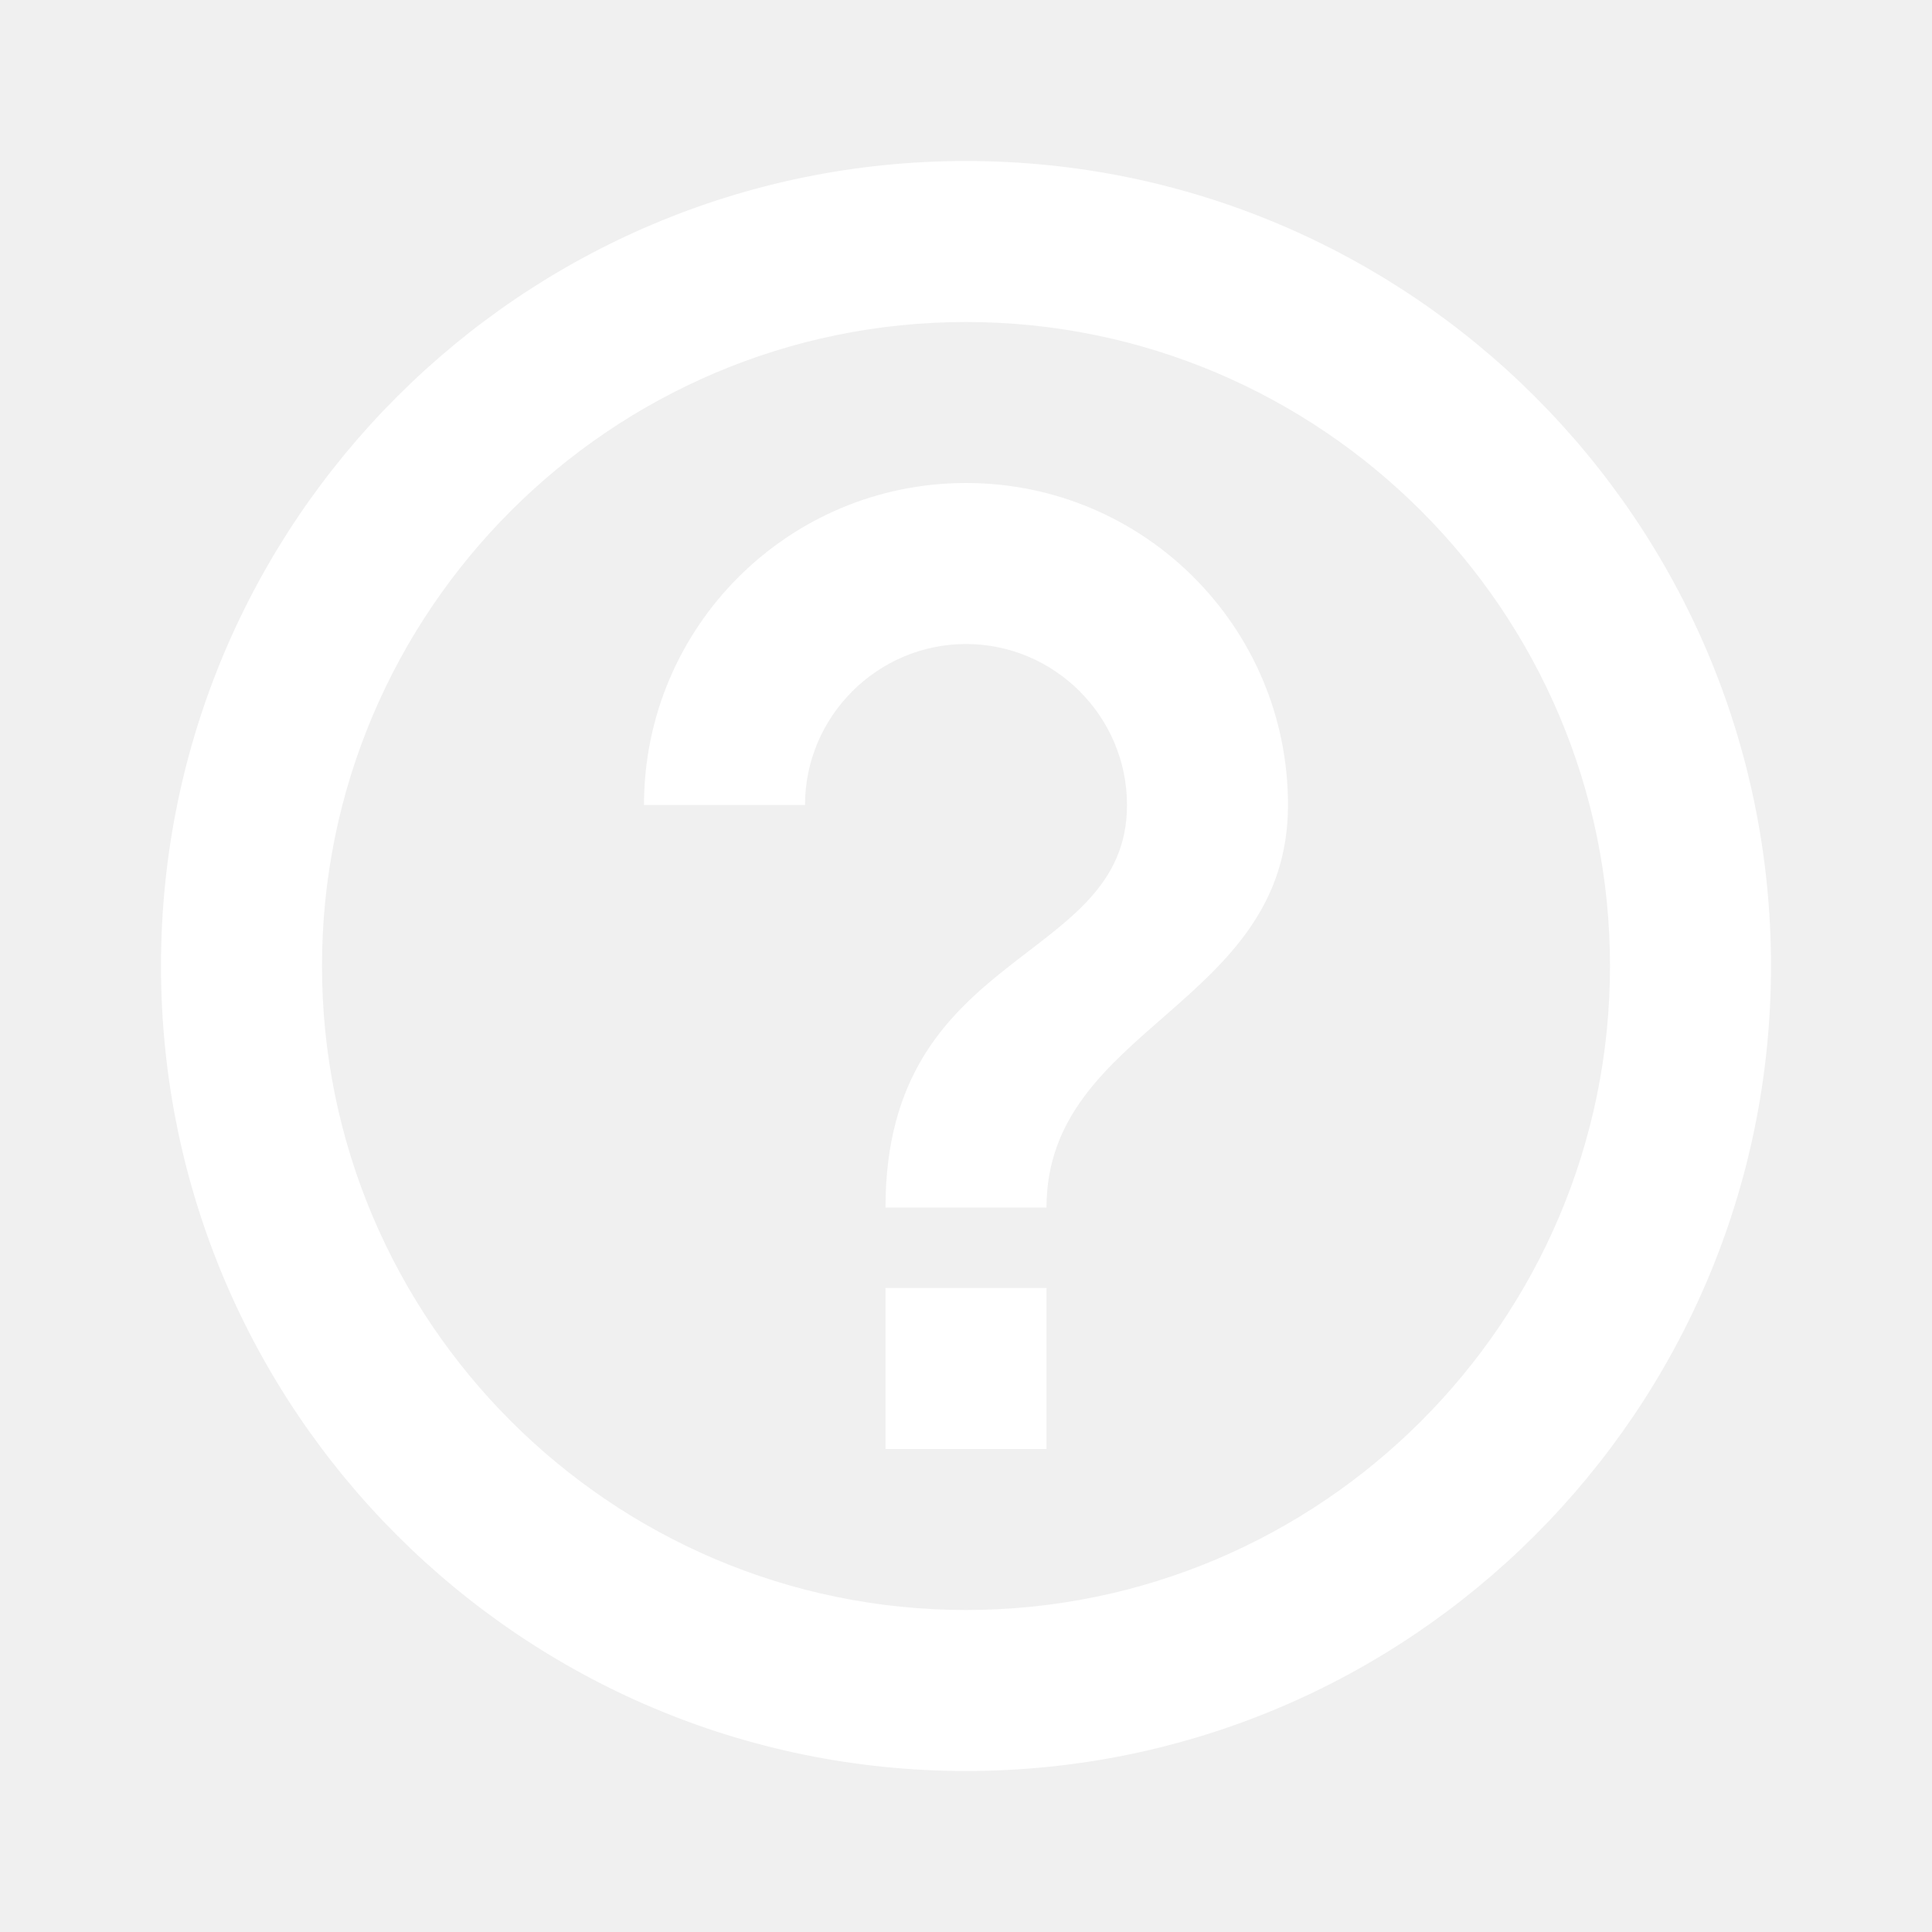
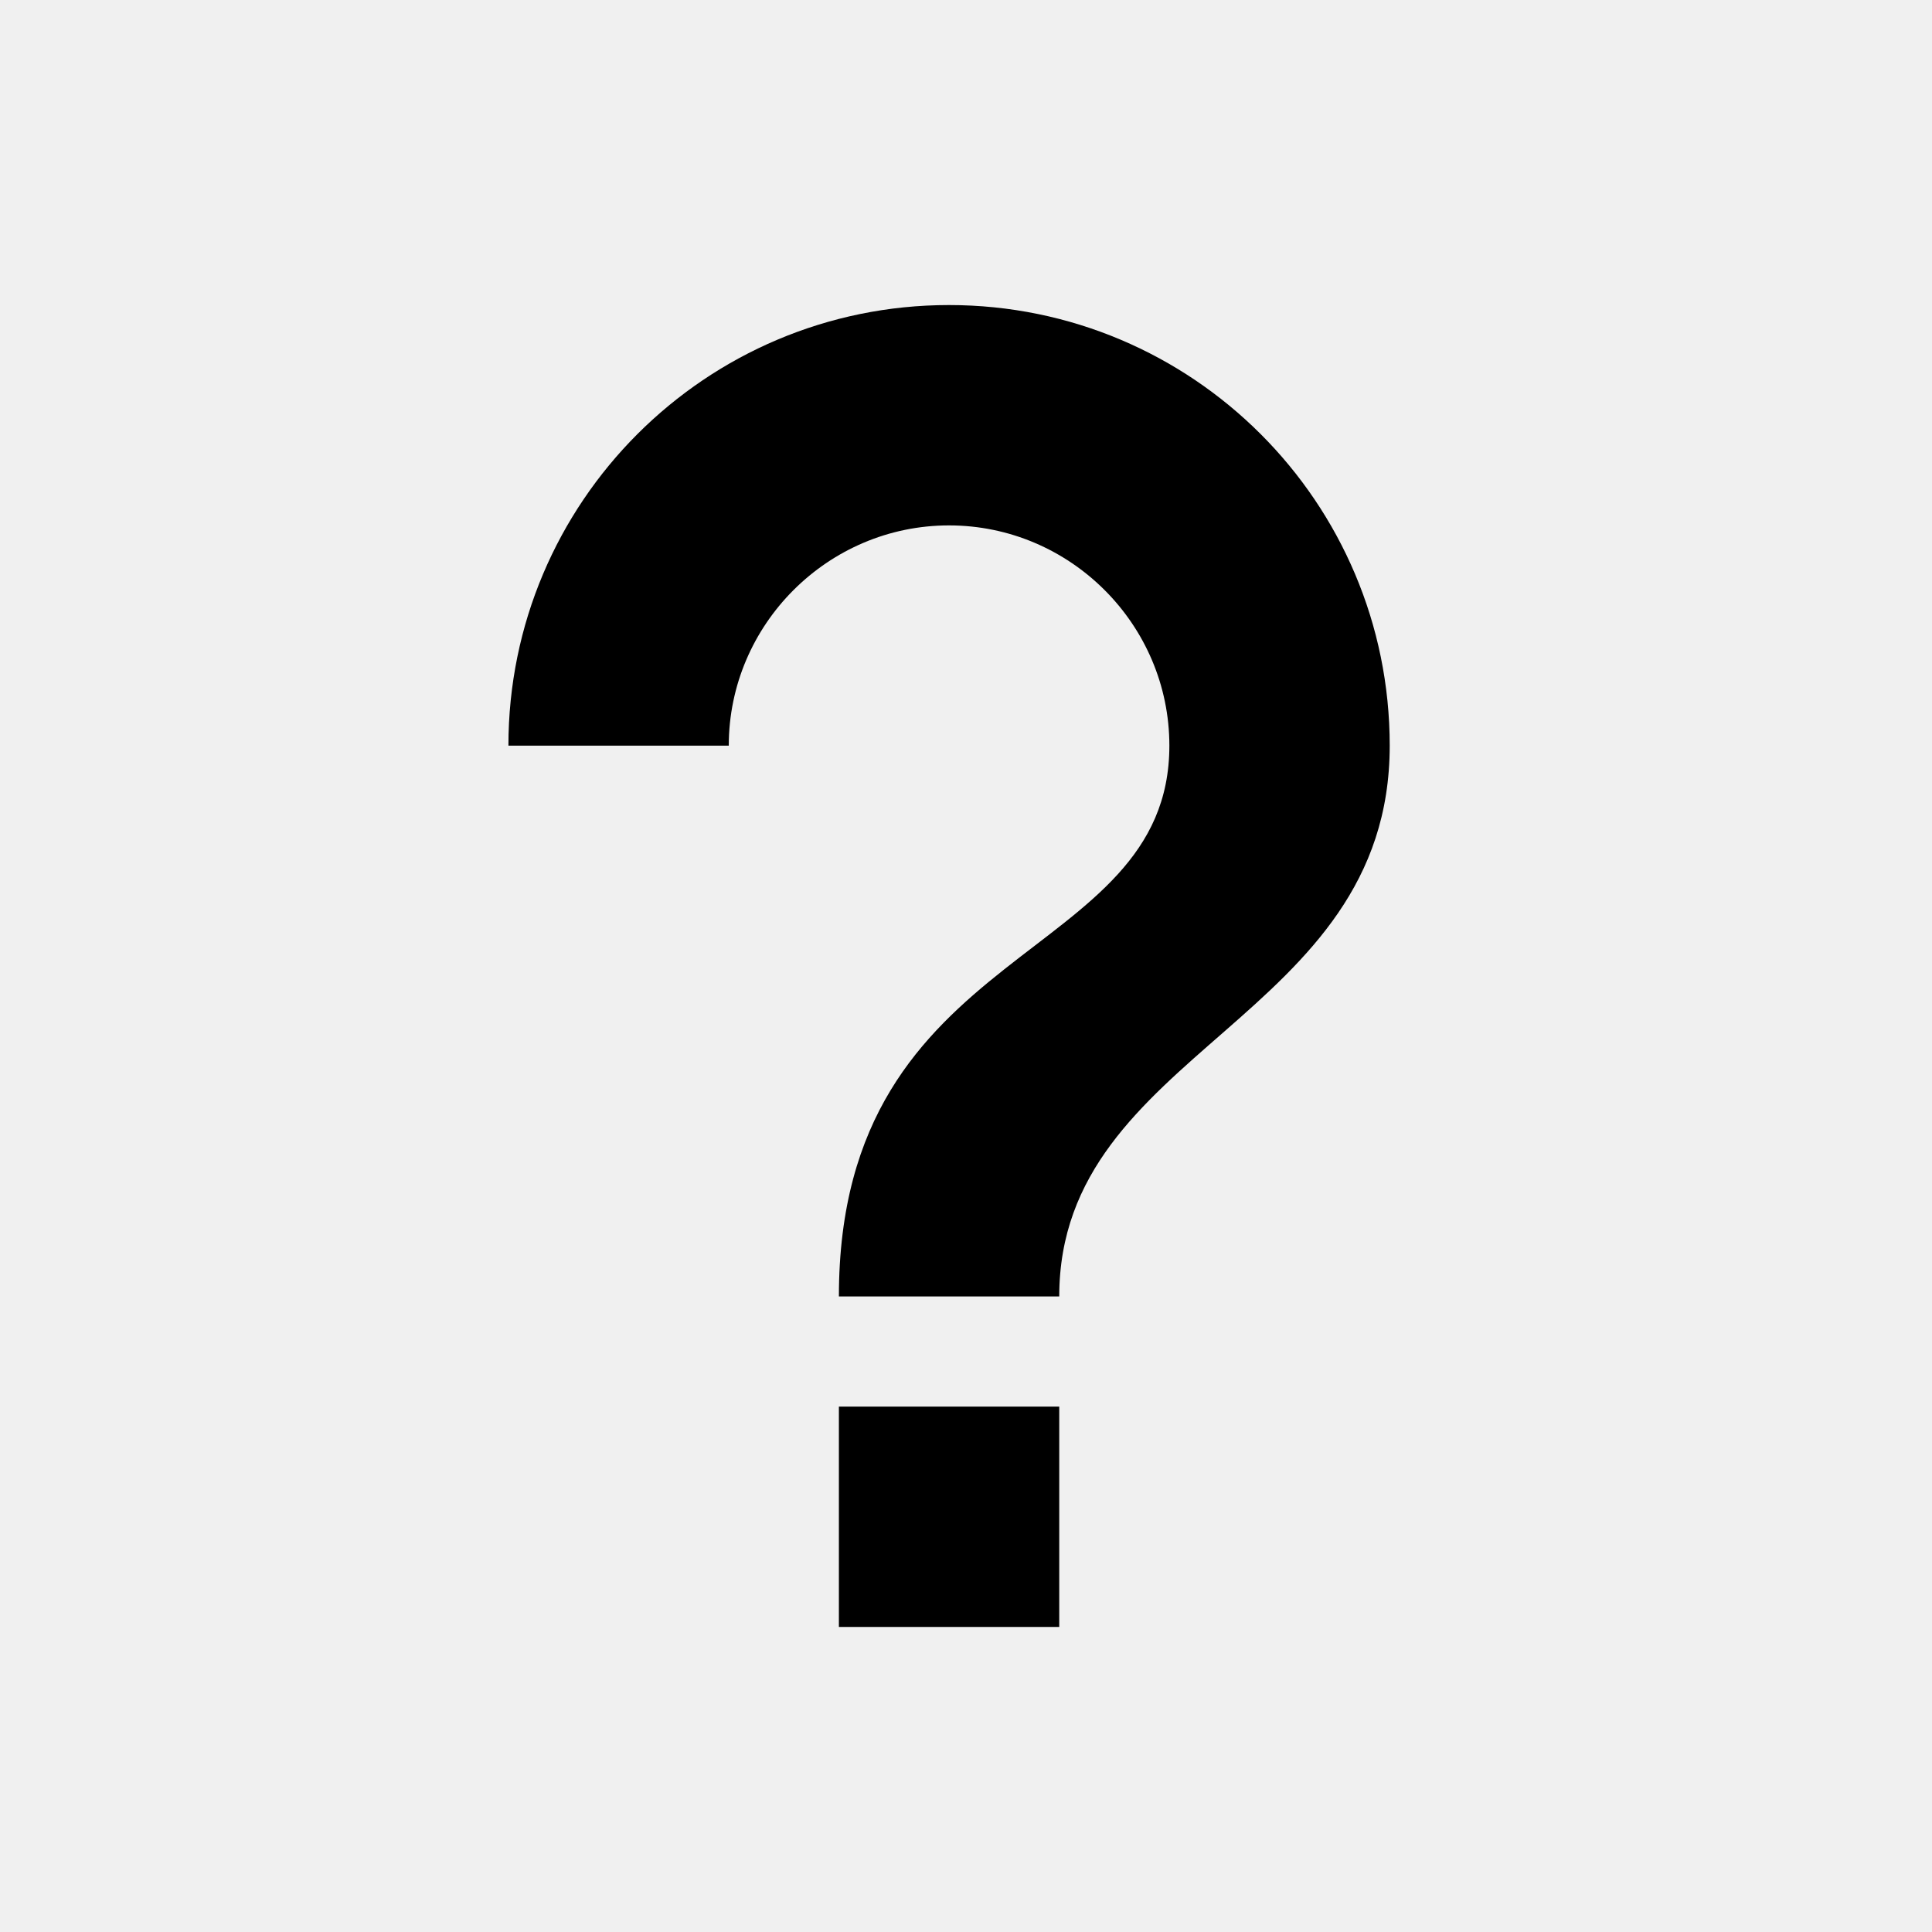
- <svg xmlns="http://www.w3.org/2000/svg" width="24px" height="24px" viewBox="0 0 24 24" version="1.1">
-   <g stroke="none" stroke-width="1" fill="none" fill-rule="evenodd">
-     <path d="M11,18 L13,18 L13,16 L11,16 L11,18 L11,18 Z M12,2 C6.48,2 2,6.48 2,12 C2,17.52 6.48,22 12,22 C17.52,22 22,17.52 22,12 C22,6.48 17.52,2 12,2 L12,2 Z M12,20 C7.59,20 4,16.41 4,12 C4,7.59 7.59,4 12,4 C16.41,4 20,7.59 20,12 C20,16.41 16.41,20 12,20 L12,20 Z M12,6 C9.79,6 8,7.79 8,10 L10,10 C10,8.9 10.9,8 12,8 C13.1,8 14,8.9 14,10 C14,12 11,11.75 11,15 L13,15 C13,12.75 16,12.5 16,10 C16,7.79 14.21,6 12,6 L12,6 Z" fill="#FFFFFF" />
-   </g>
+ <svg xmlns="http://www.w3.org/2000/svg" width="19" height="19" viewBox="0 0 19 19">
+   <path fill="#000000" fill-rule="evenodd" d="M8.25,16 L10.417,16 L10.417,13.833 L8.25,13.833 L8.25,16 Z M9.333,3 C6.939,3 5,4.939 5,7.333 L7.167,7.333 C7.167,6.142 8.142,5.167 9.333,5.167 C10.525,5.167 11.5,6.142 11.5,7.333 C11.5,9.5 8.25,9.229 8.25,12.75 L10.417,12.75 C10.417,10.312 13.667,10.042 13.667,7.333 C13.667,4.939 11.727,3 9.333,3 Z" />
</svg>
